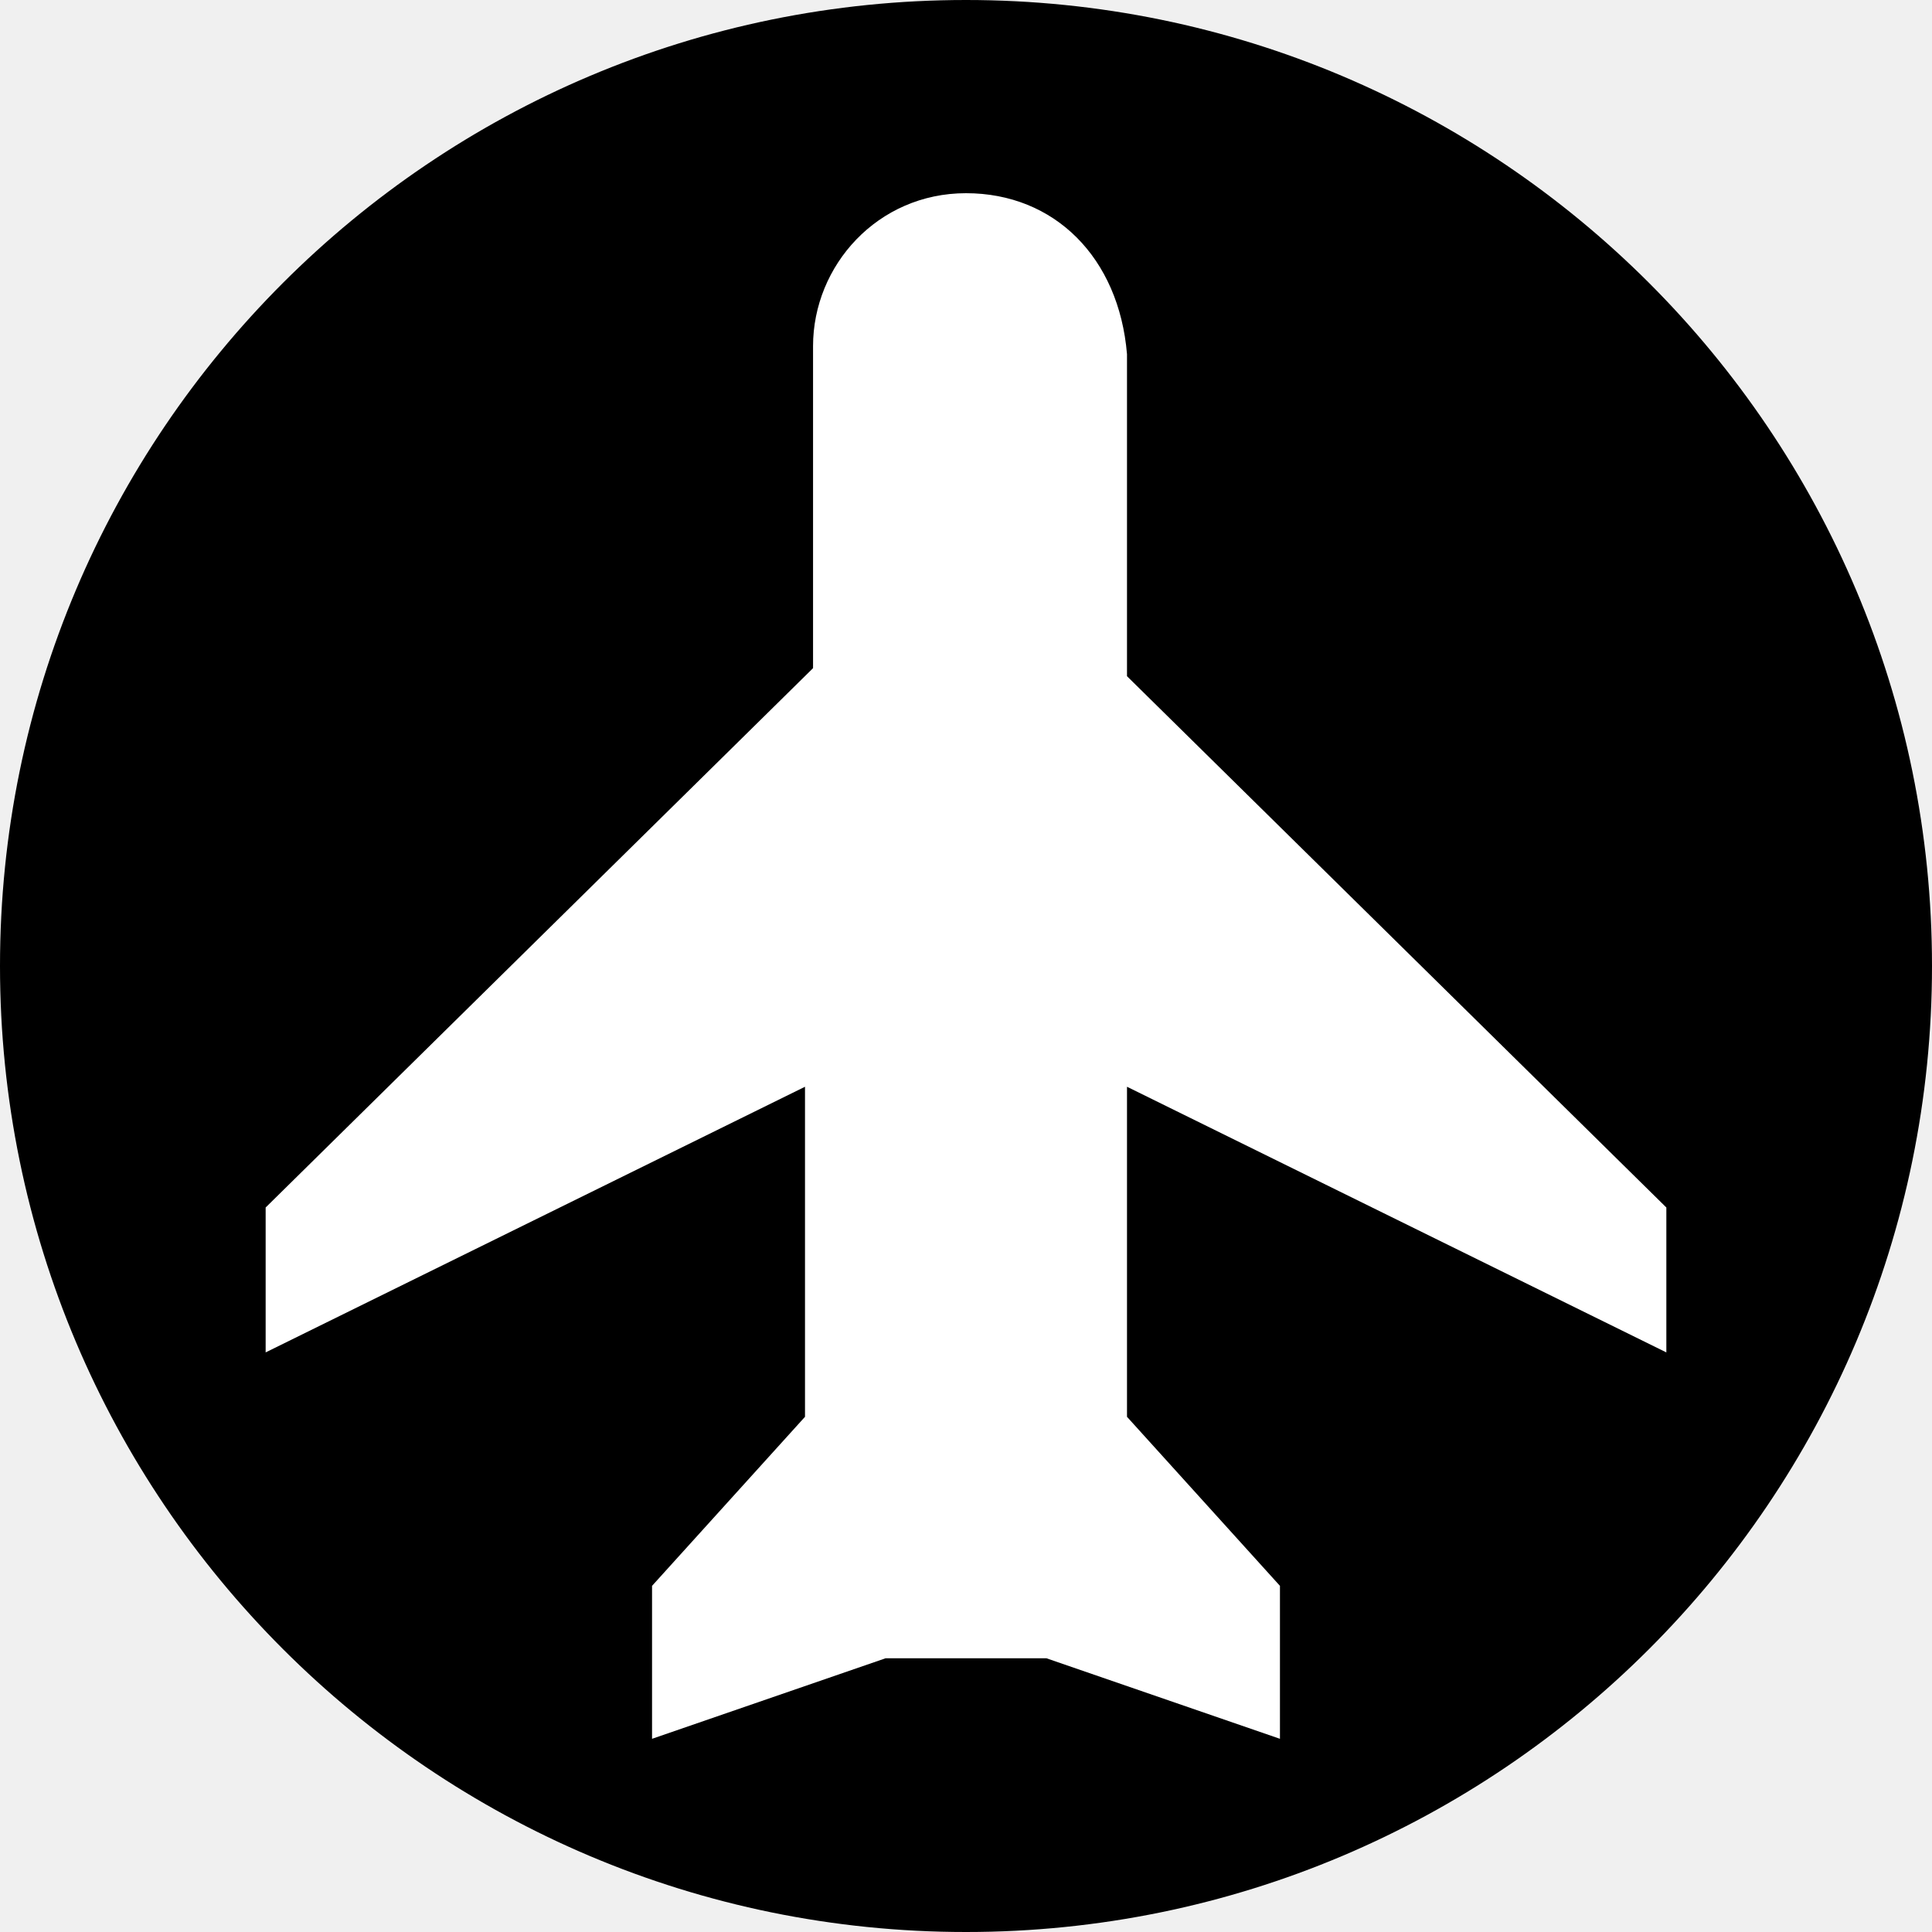
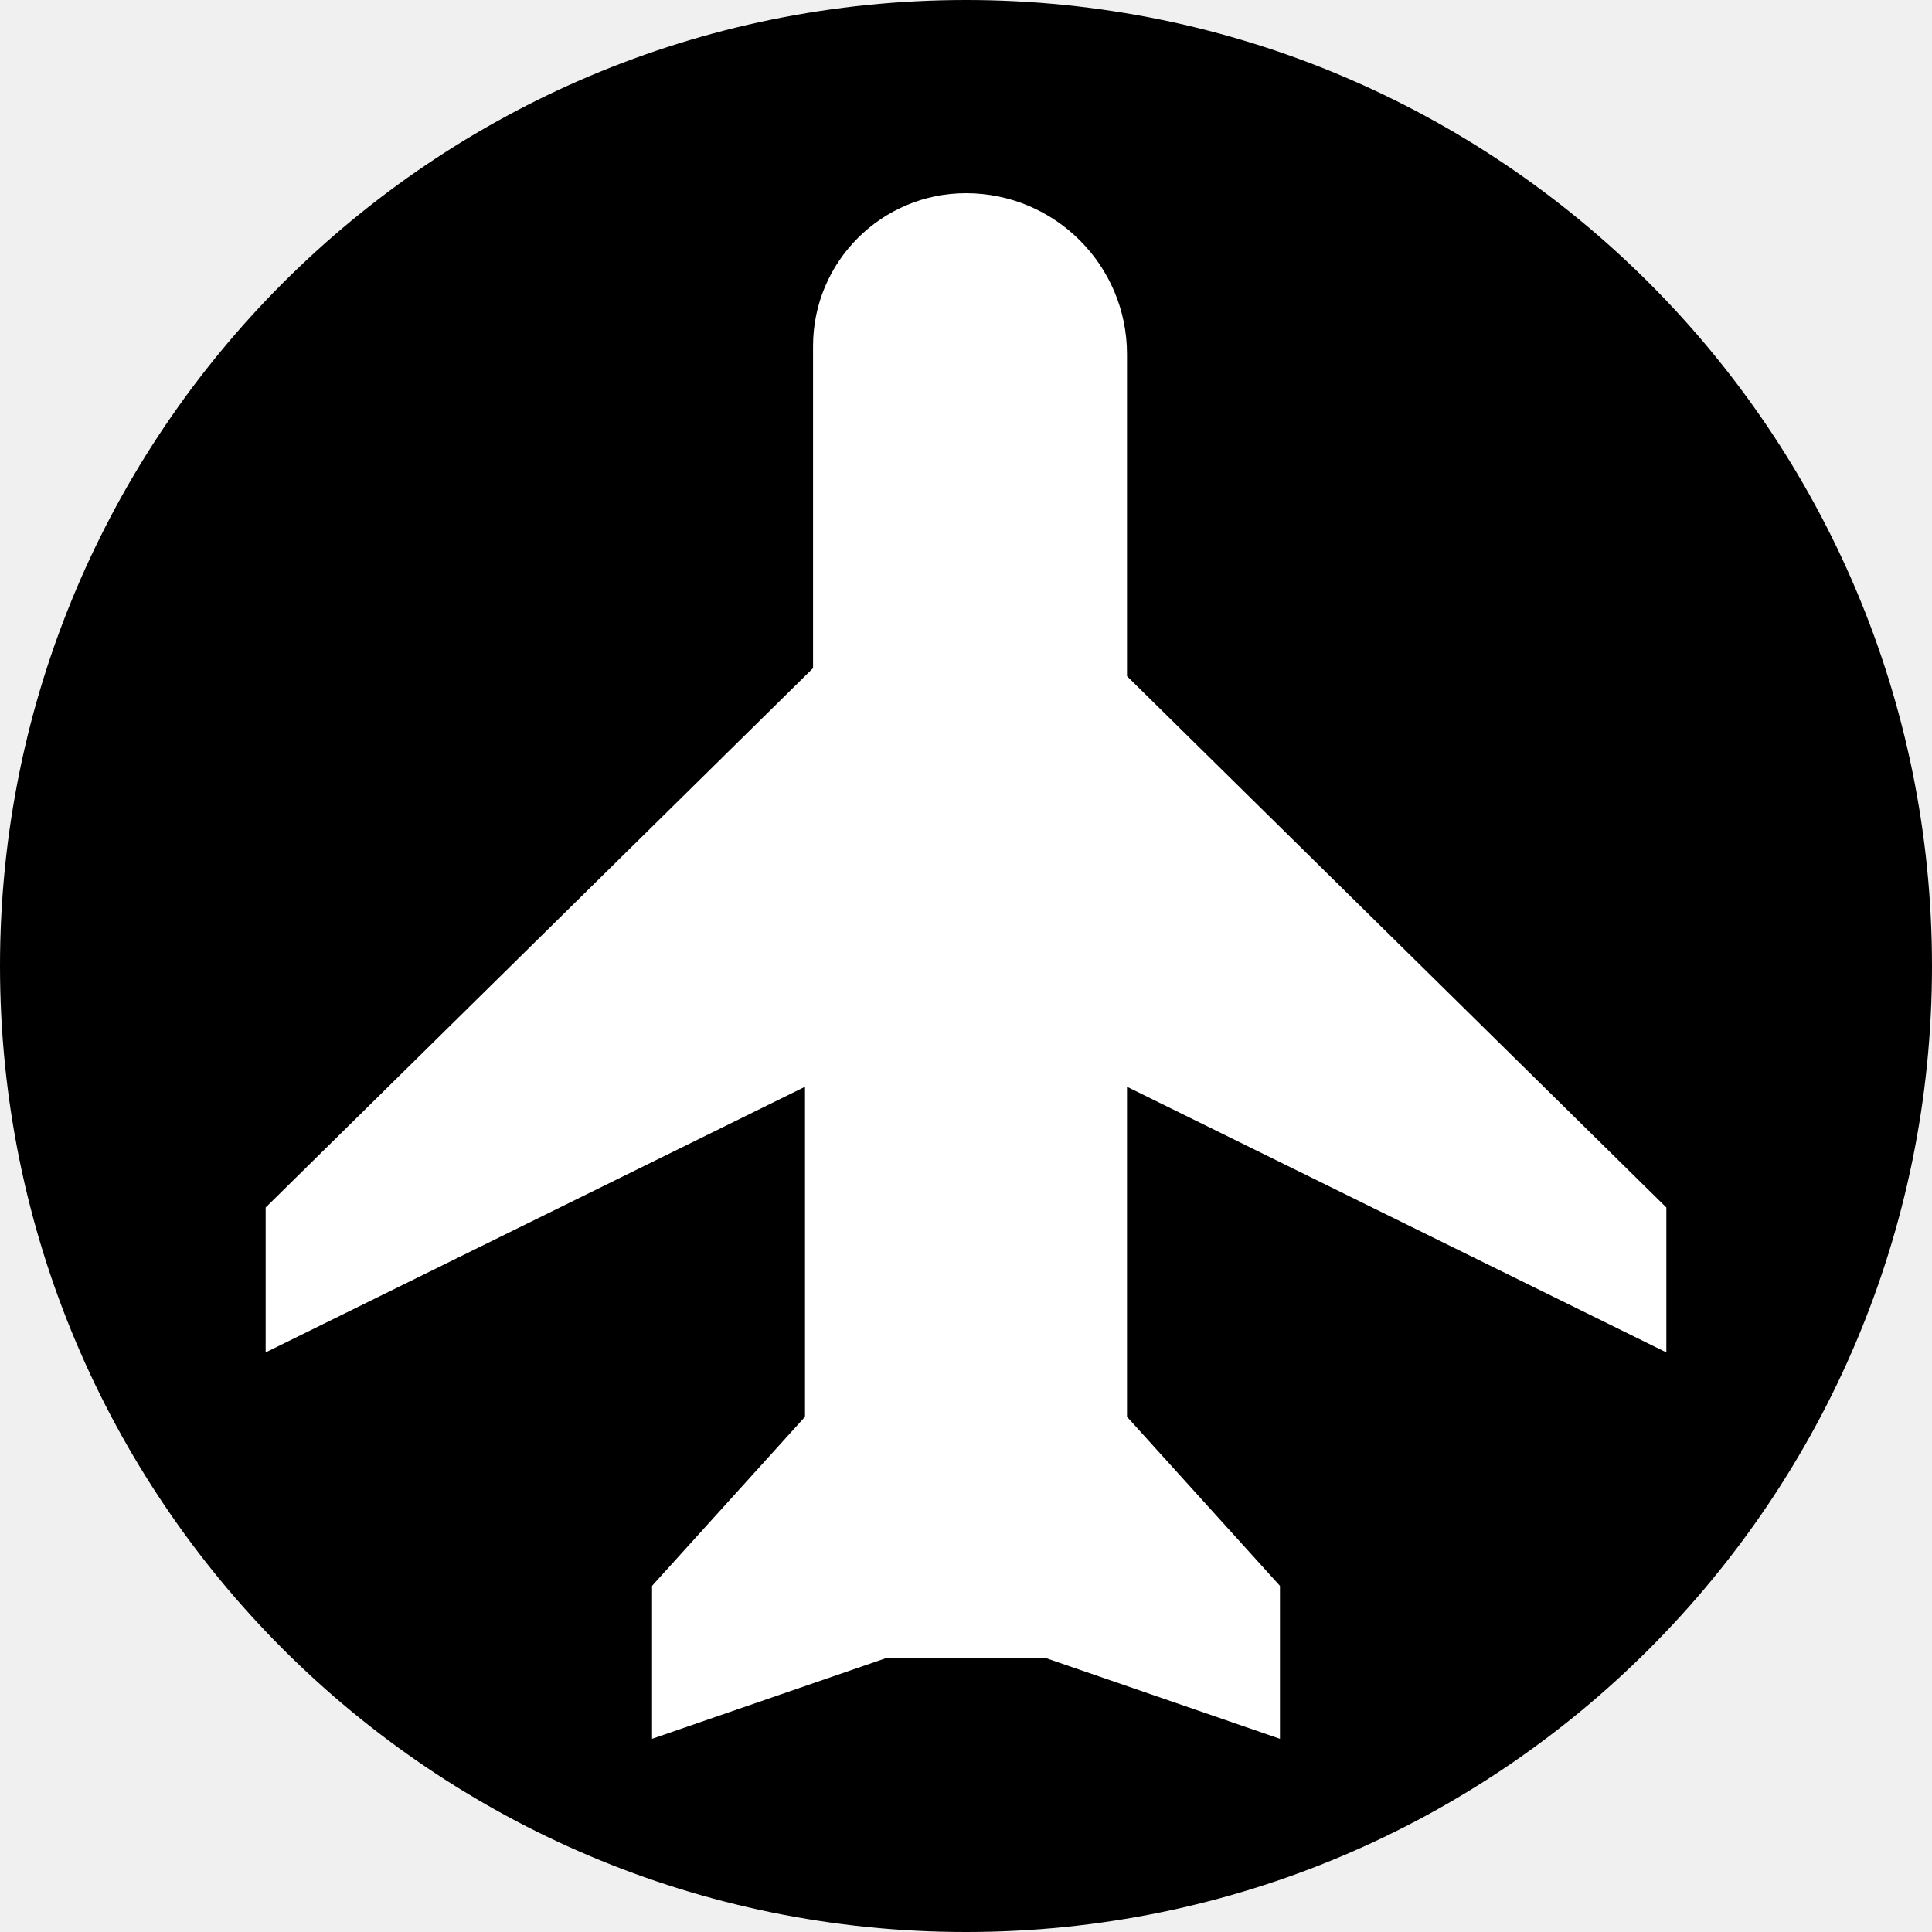
- <svg xmlns="http://www.w3.org/2000/svg" version="1.1" id="Calque_1" x="0px" y="0px" viewBox="0 0 24 24" style="enable-background:new 0 0 24 24;" xml:space="preserve">
-   <style type="text/css">
- 	.st0{stroke:#000000;stroke-miterlimit:10;}
- 	.st1{fill:#FFFFFF;}
- </style>
-   <circle class="st0" cx="12" cy="12" r="11.5" />
-   <path class="st1" d="M12,2.4c-1.1,0-1.9,0.9-1.9,1.9v4L3.3,15v1.8l6.7-3.3v4.1l-1.9,2.1v1.9l2.9-1H13l2.9,1v-1.9l-1.9-2.1v-4.1  l6.7,3.3V15l-6.7-6.6v-4C13.9,3.2,13.1,2.4,12,2.4z" />
+ <svg xmlns="http://www.w3.org/2000/svg" id="b14b3ccd-ce05-4b3f-b46e-c3493cf3339d" data-name="Calque 1" viewBox="0 0 24 24">
+   <circle cx="12" cy="12" r="11.5" stroke="#000" stroke-miterlimit="10" />
+   <path d="M12,2.4a1.9,1.9,0,0,0-1.9,1.9v4L3.3,15v1.8L10,13.5v4.1L8.1,19.7v1.9l2.9-1h2l2.9,1V19.7L14,17.6V13.5l6.7,3.3V15L14,8.4v-4A2,2,0,0,0,12,2.4Z" fill="#fff" />
</svg>
